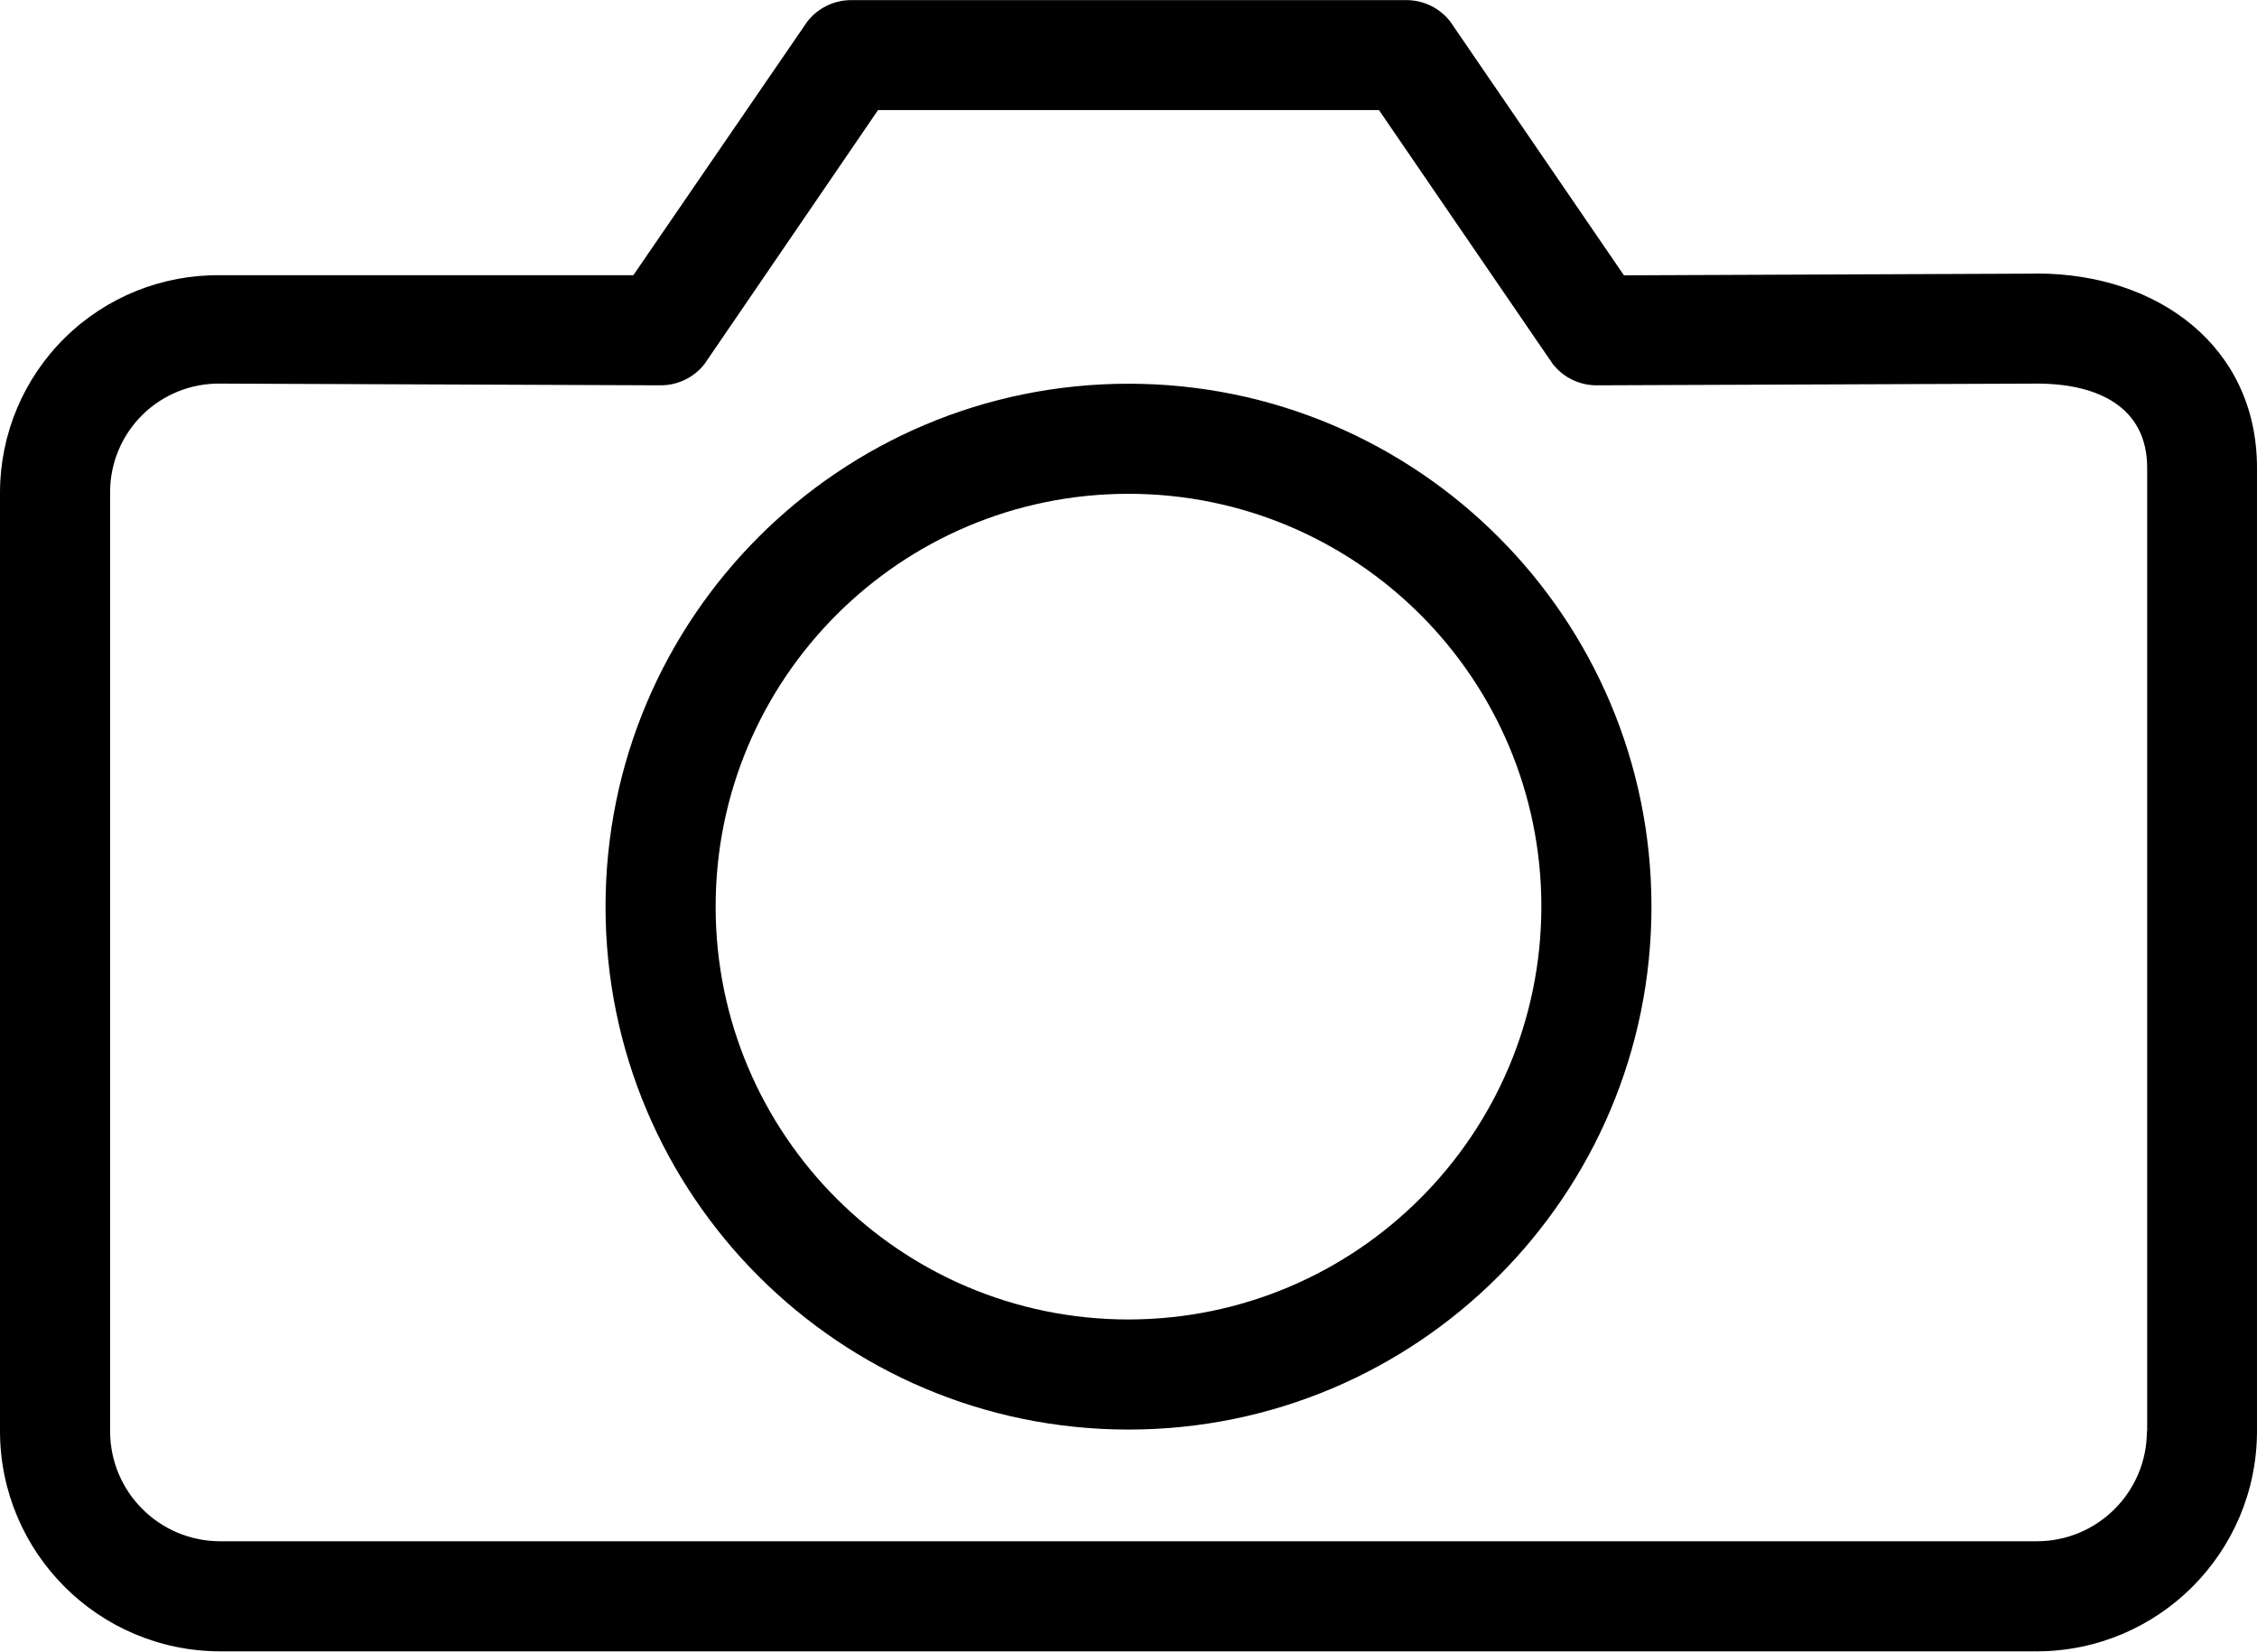
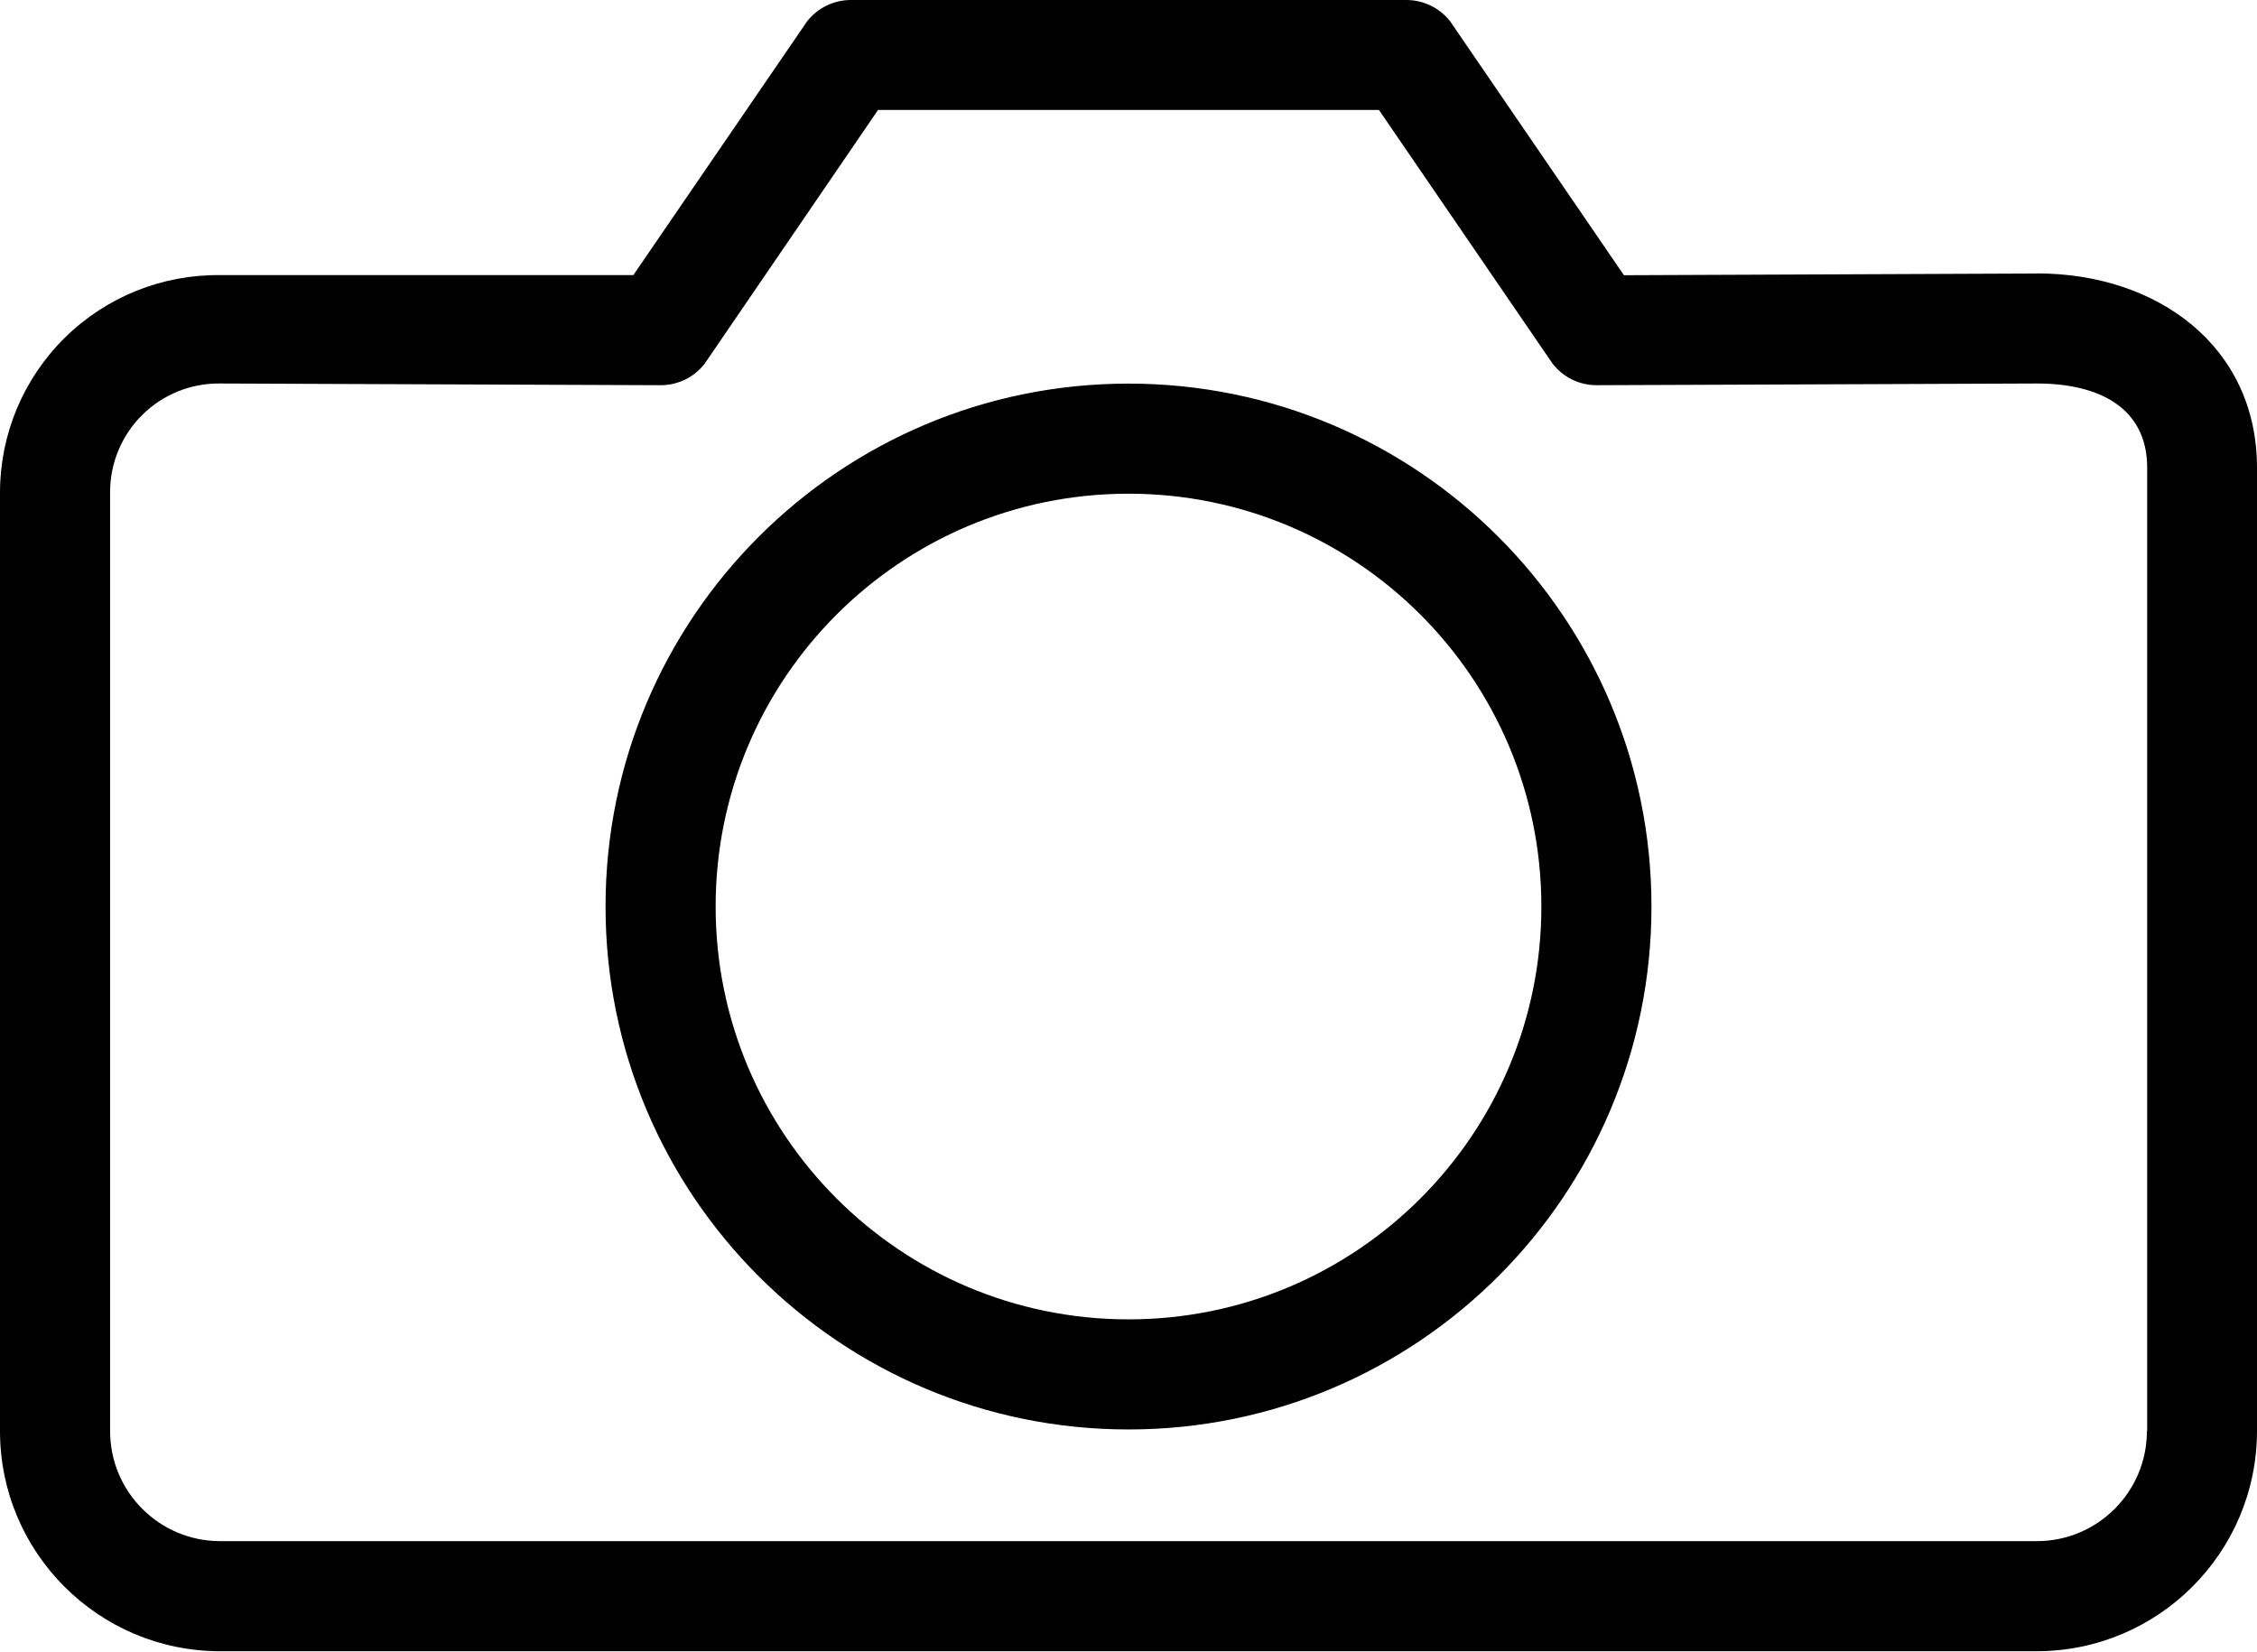
- <svg xmlns="http://www.w3.org/2000/svg" width="41" height="30" viewBox="0 0 41 30">
-   <defs>
-     <style>
-       .cls-1 {
-         fill-rule: evenodd;
-       }
-     </style>
-   </defs>
-   <path id="Camera" class="cls-1" d="M490.5,686.971a9.5,9.5,0,1,0,9.5,9.5A9.5,9.5,0,0,0,490.5,686.971Zm0,17a7.5,7.5,0,1,1,7.5-7.5A7.509,7.509,0,0,1,490.5,703.971Zm16.5-19-7.5.031-3.155-4.61a1.009,1.009,0,0,0-.795-0.39h-10.09a1.009,1.009,0,0,0-.795.39L481.505,685H474a3.952,3.952,0,0,0-4,3.937V706a4.005,4.005,0,0,0,4,4h33a4.005,4.005,0,0,0,4-4V688.5C511,686.3,509.205,684.969,507,684.969ZM509,706a2,2,0,0,1-2,2H474a2,2,0,0,1-2-2V688.937a1.972,1.972,0,0,1,2-1.968L482,687a1.009,1.009,0,0,0,.8-0.39L485.95,682h9.1l3.155,4.61a1.009,1.009,0,0,0,.8.39l8-.031c1.105,0,2,.426,2,1.531V706Z" transform="translate(-470 -680)" />
+ <svg xmlns="http://www.w3.org/2000/svg" width="41" height="29.998" viewBox="0 0 41 29.998">
+   <path id="Camera" d="M490.5,686.971a9.5,9.5,0,1,0,9.5,9.5A9.5,9.5,0,0,0,490.5,686.971Zm0,17a7.5,7.5,0,1,1,7.5-7.5,7.5,7.5,0,0,1-7.5,7.5Zm16.5-19-7.5.031-3.155-4.61a1.009,1.009,0,0,0-.795-.39H485.46a1.009,1.009,0,0,0-.8.39L481.505,685H474a3.952,3.952,0,0,0-4,3.937V706a4,4,0,0,0,4,4h33a4.005,4.005,0,0,0,4-4V688.5c0-2.2-1.8-3.531-4-3.531ZM509,706a2,2,0,0,1-2,2H474a2,2,0,0,1-2-2V688.937a1.972,1.972,0,0,1,2-1.968l8,.031a1.009,1.009,0,0,0,.8-.39l3.15-4.61h9.1l3.155,4.61a1.009,1.009,0,0,0,.8.39l8-.031c1.105,0,2,.426,2,1.531V706Z" transform="translate(-470 -680.002)" fill-rule="evenodd" />
</svg>
